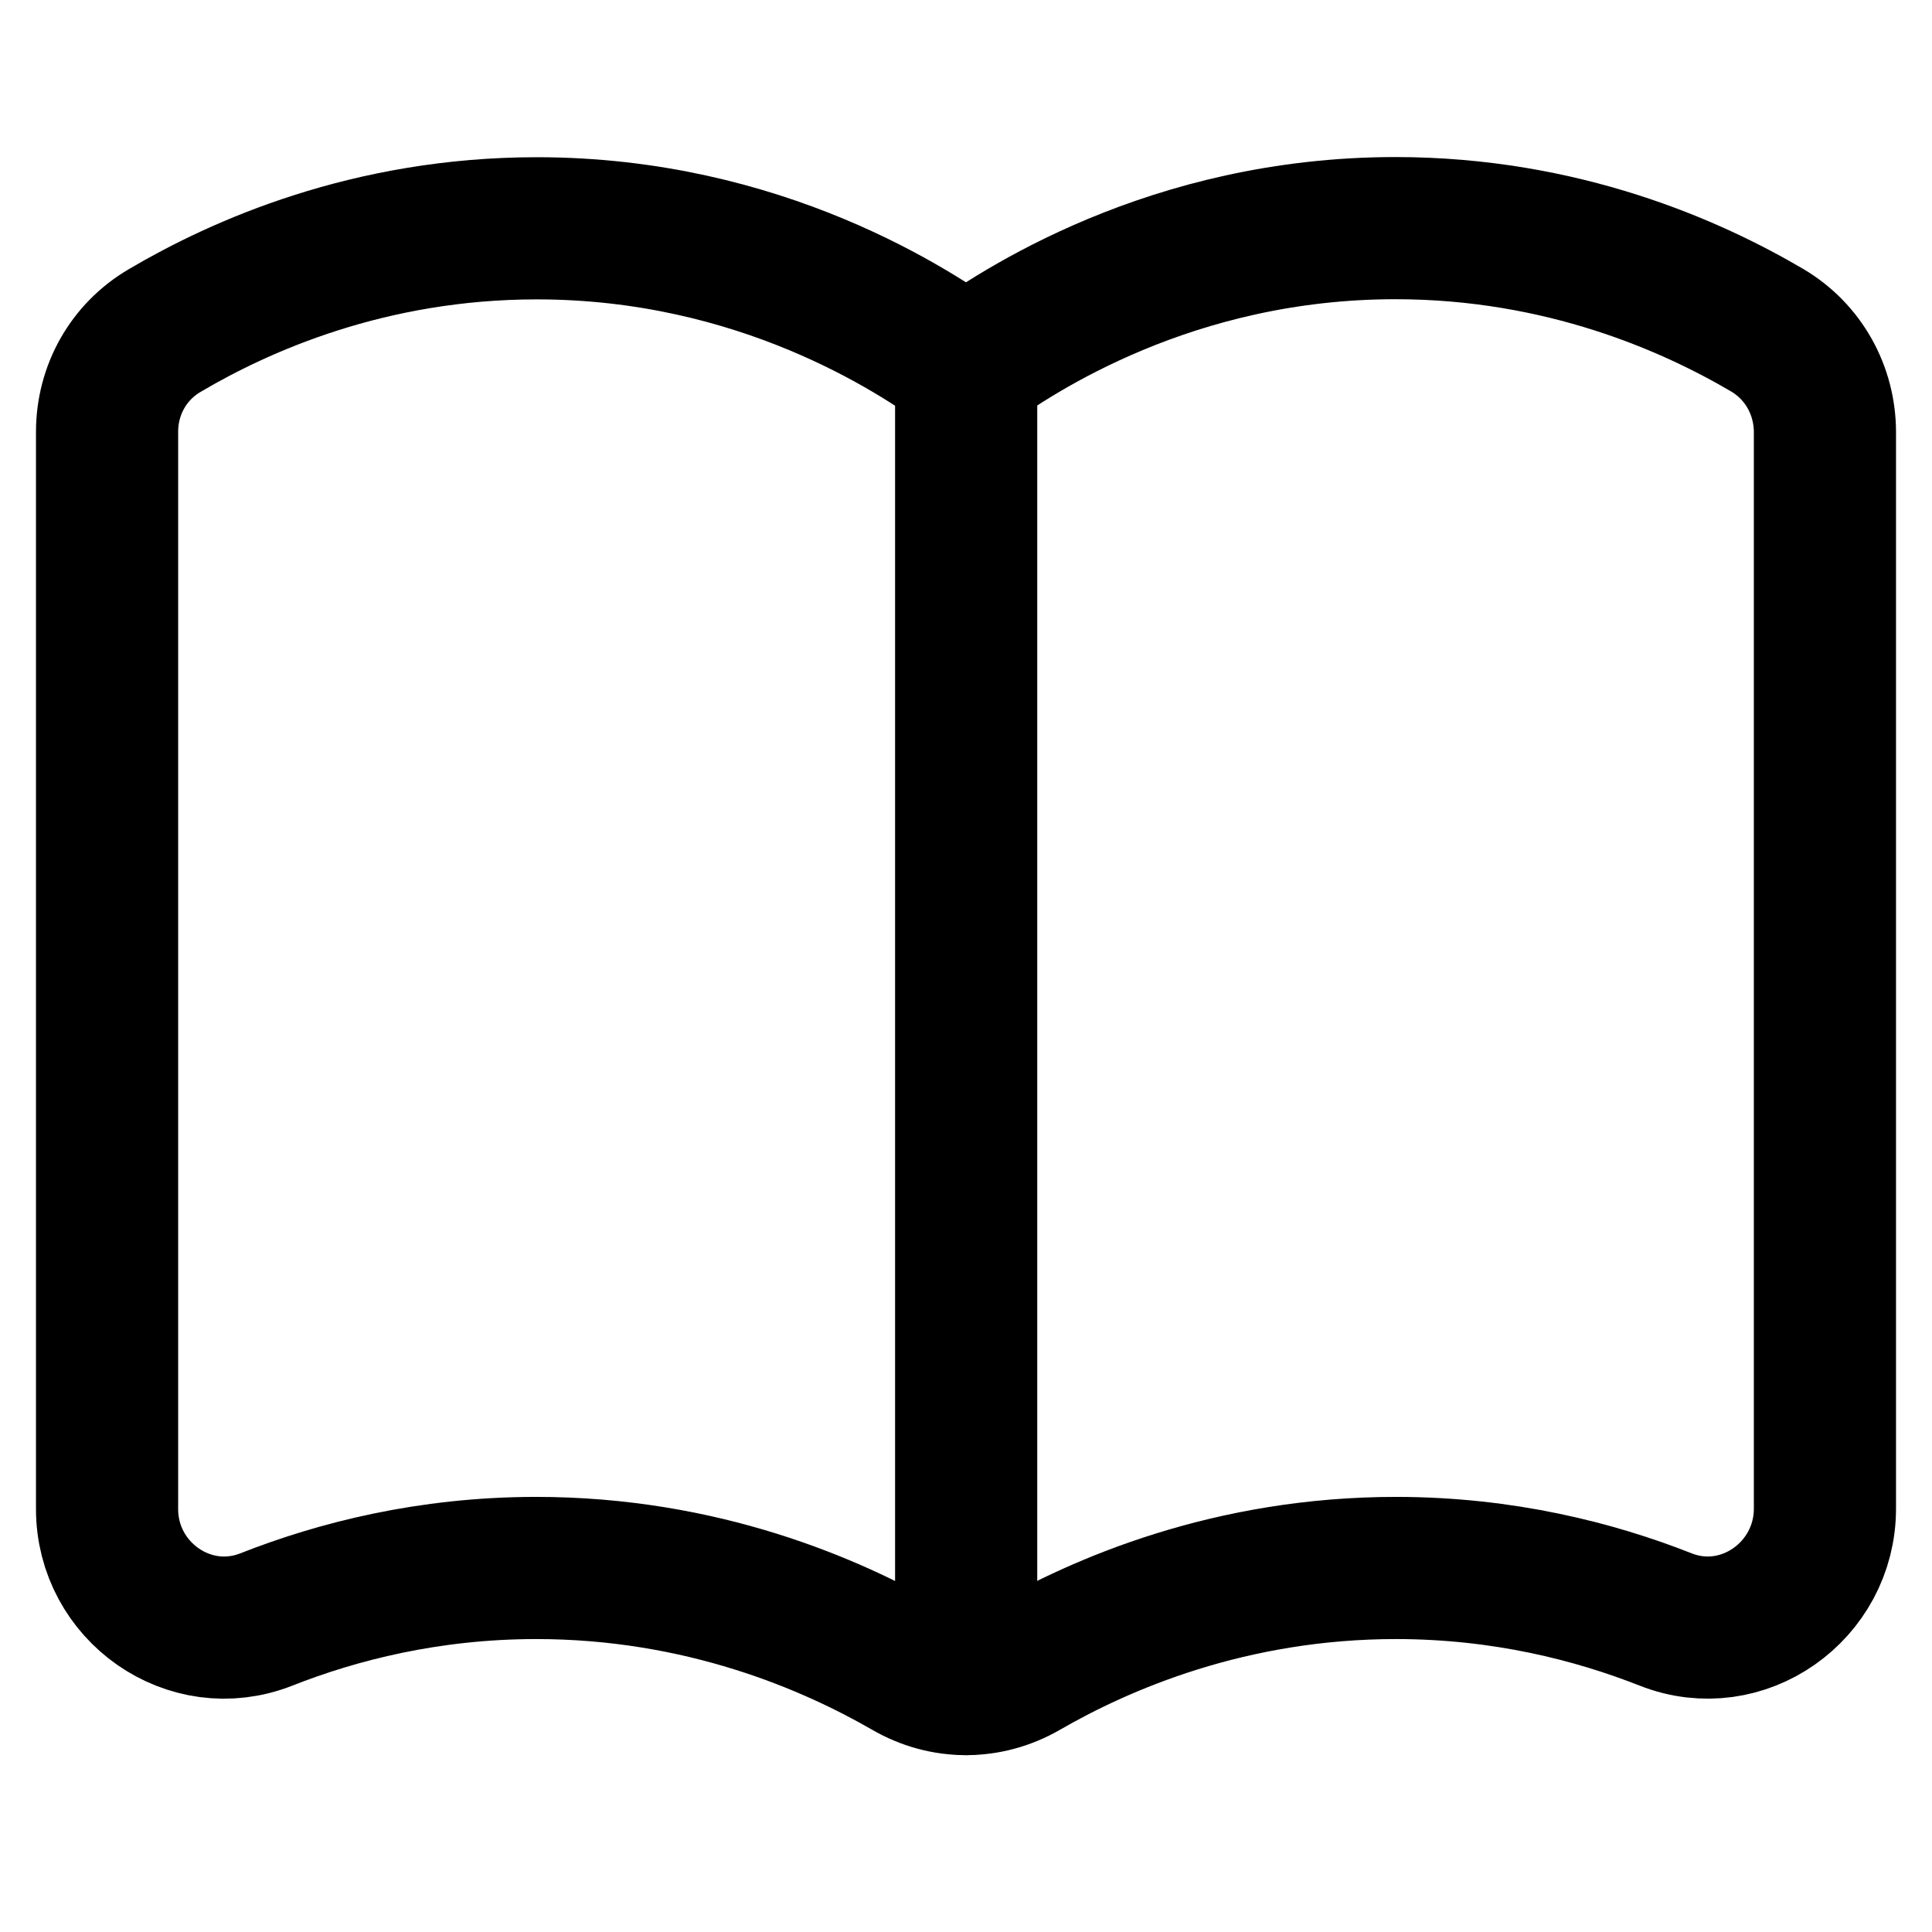
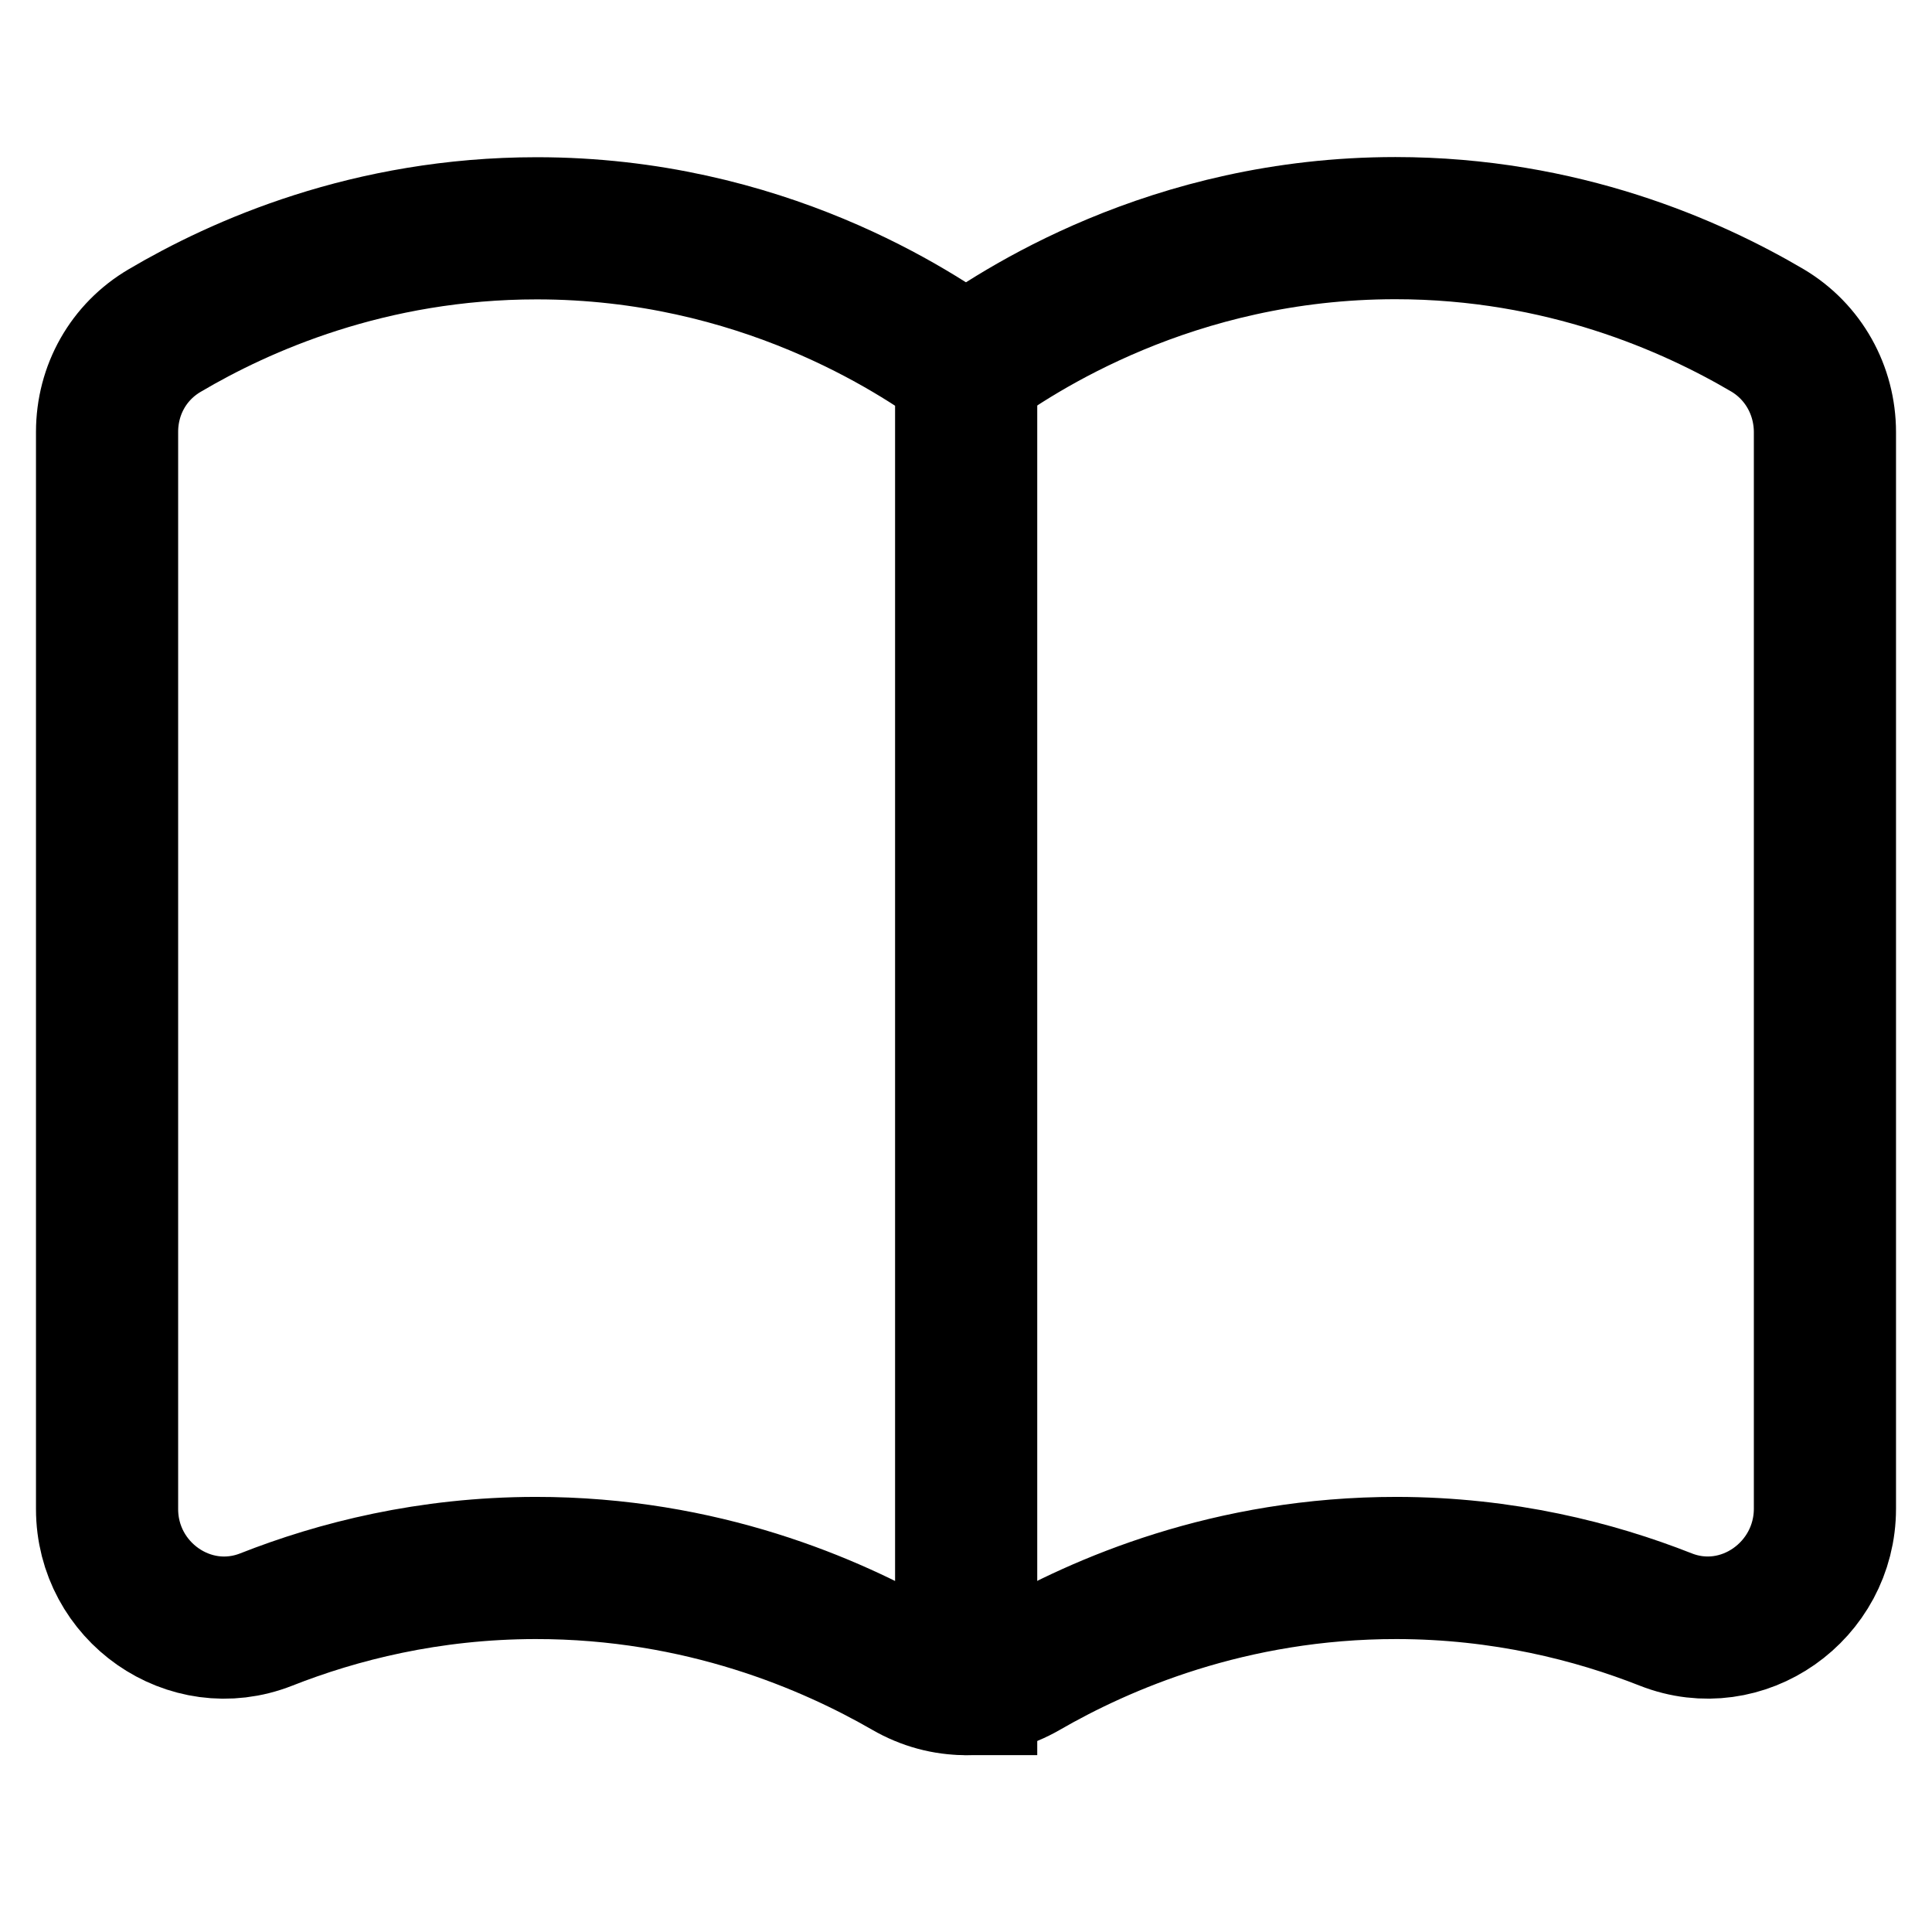
<svg xmlns="http://www.w3.org/2000/svg" width="12" height="12" viewBox="0 0 12 12" fill="none">
-   <path d="M6 10.46C6.125 10.46 6.25 10.427 6.364 10.361C6.837 10.088 7.639 9.738 8.676 9.739C9.337 9.74 9.902 9.884 10.346 10.059C10.823 10.247 11.335 9.883 11.335 9.37V2.685C11.335 2.425 11.202 2.185 10.978 2.052C10.509 1.776 9.707 1.417 8.667 1.417C7.276 1.417 6.313 2.059 6 2.287" stroke="currentColor" stroke-width="0.883" stroke-linecap="round" stroke-linejoin="round" />
-   <path d="M6 10.46C5.875 10.46 5.751 10.427 5.637 10.361C5.163 10.088 4.362 9.738 3.325 9.739C2.663 9.74 2.098 9.884 1.654 10.059C1.177 10.247 0.665 9.885 0.665 9.373C0.665 7.464 0.665 3.874 0.665 2.683C0.665 2.422 0.798 2.185 1.023 2.053C1.492 1.776 2.293 1.418 3.334 1.418C4.725 1.418 5.687 2.059 6.001 2.288V10.46H6Z" stroke="currentColor" stroke-width="0.883" stroke-linecap="round" stroke-linejoin="round" />
+   <path d="M6 10.46C6.125 10.46 6.25 10.427 6.364 10.361C6.837 10.088 7.639 9.738 8.676 9.739C9.337 9.74 9.902 9.884 10.346 10.059C10.823 10.247 11.335 9.883 11.335 9.37V2.685C11.335 2.425 11.202 2.185 10.978 2.052C10.509 1.776 9.707 1.417 8.667 1.417C7.276 1.417 6.313 2.059 6 2.287" stroke="currentColor" stroke-width="0.883" stroke-linecap="round" strokeLinejoin="round" />
+   <path d="M6 10.46C5.875 10.46 5.751 10.427 5.637 10.361C5.163 10.088 4.362 9.738 3.325 9.739C2.663 9.74 2.098 9.884 1.654 10.059C1.177 10.247 0.665 9.885 0.665 9.373C0.665 7.464 0.665 3.874 0.665 2.683C0.665 2.422 0.798 2.185 1.023 2.053C1.492 1.776 2.293 1.418 3.334 1.418C4.725 1.418 5.687 2.059 6.001 2.288V10.46H6Z" stroke="currentColor" stroke-width="0.883" stroke-linecap="round" strokeLinejoin="round" />
</svg>
